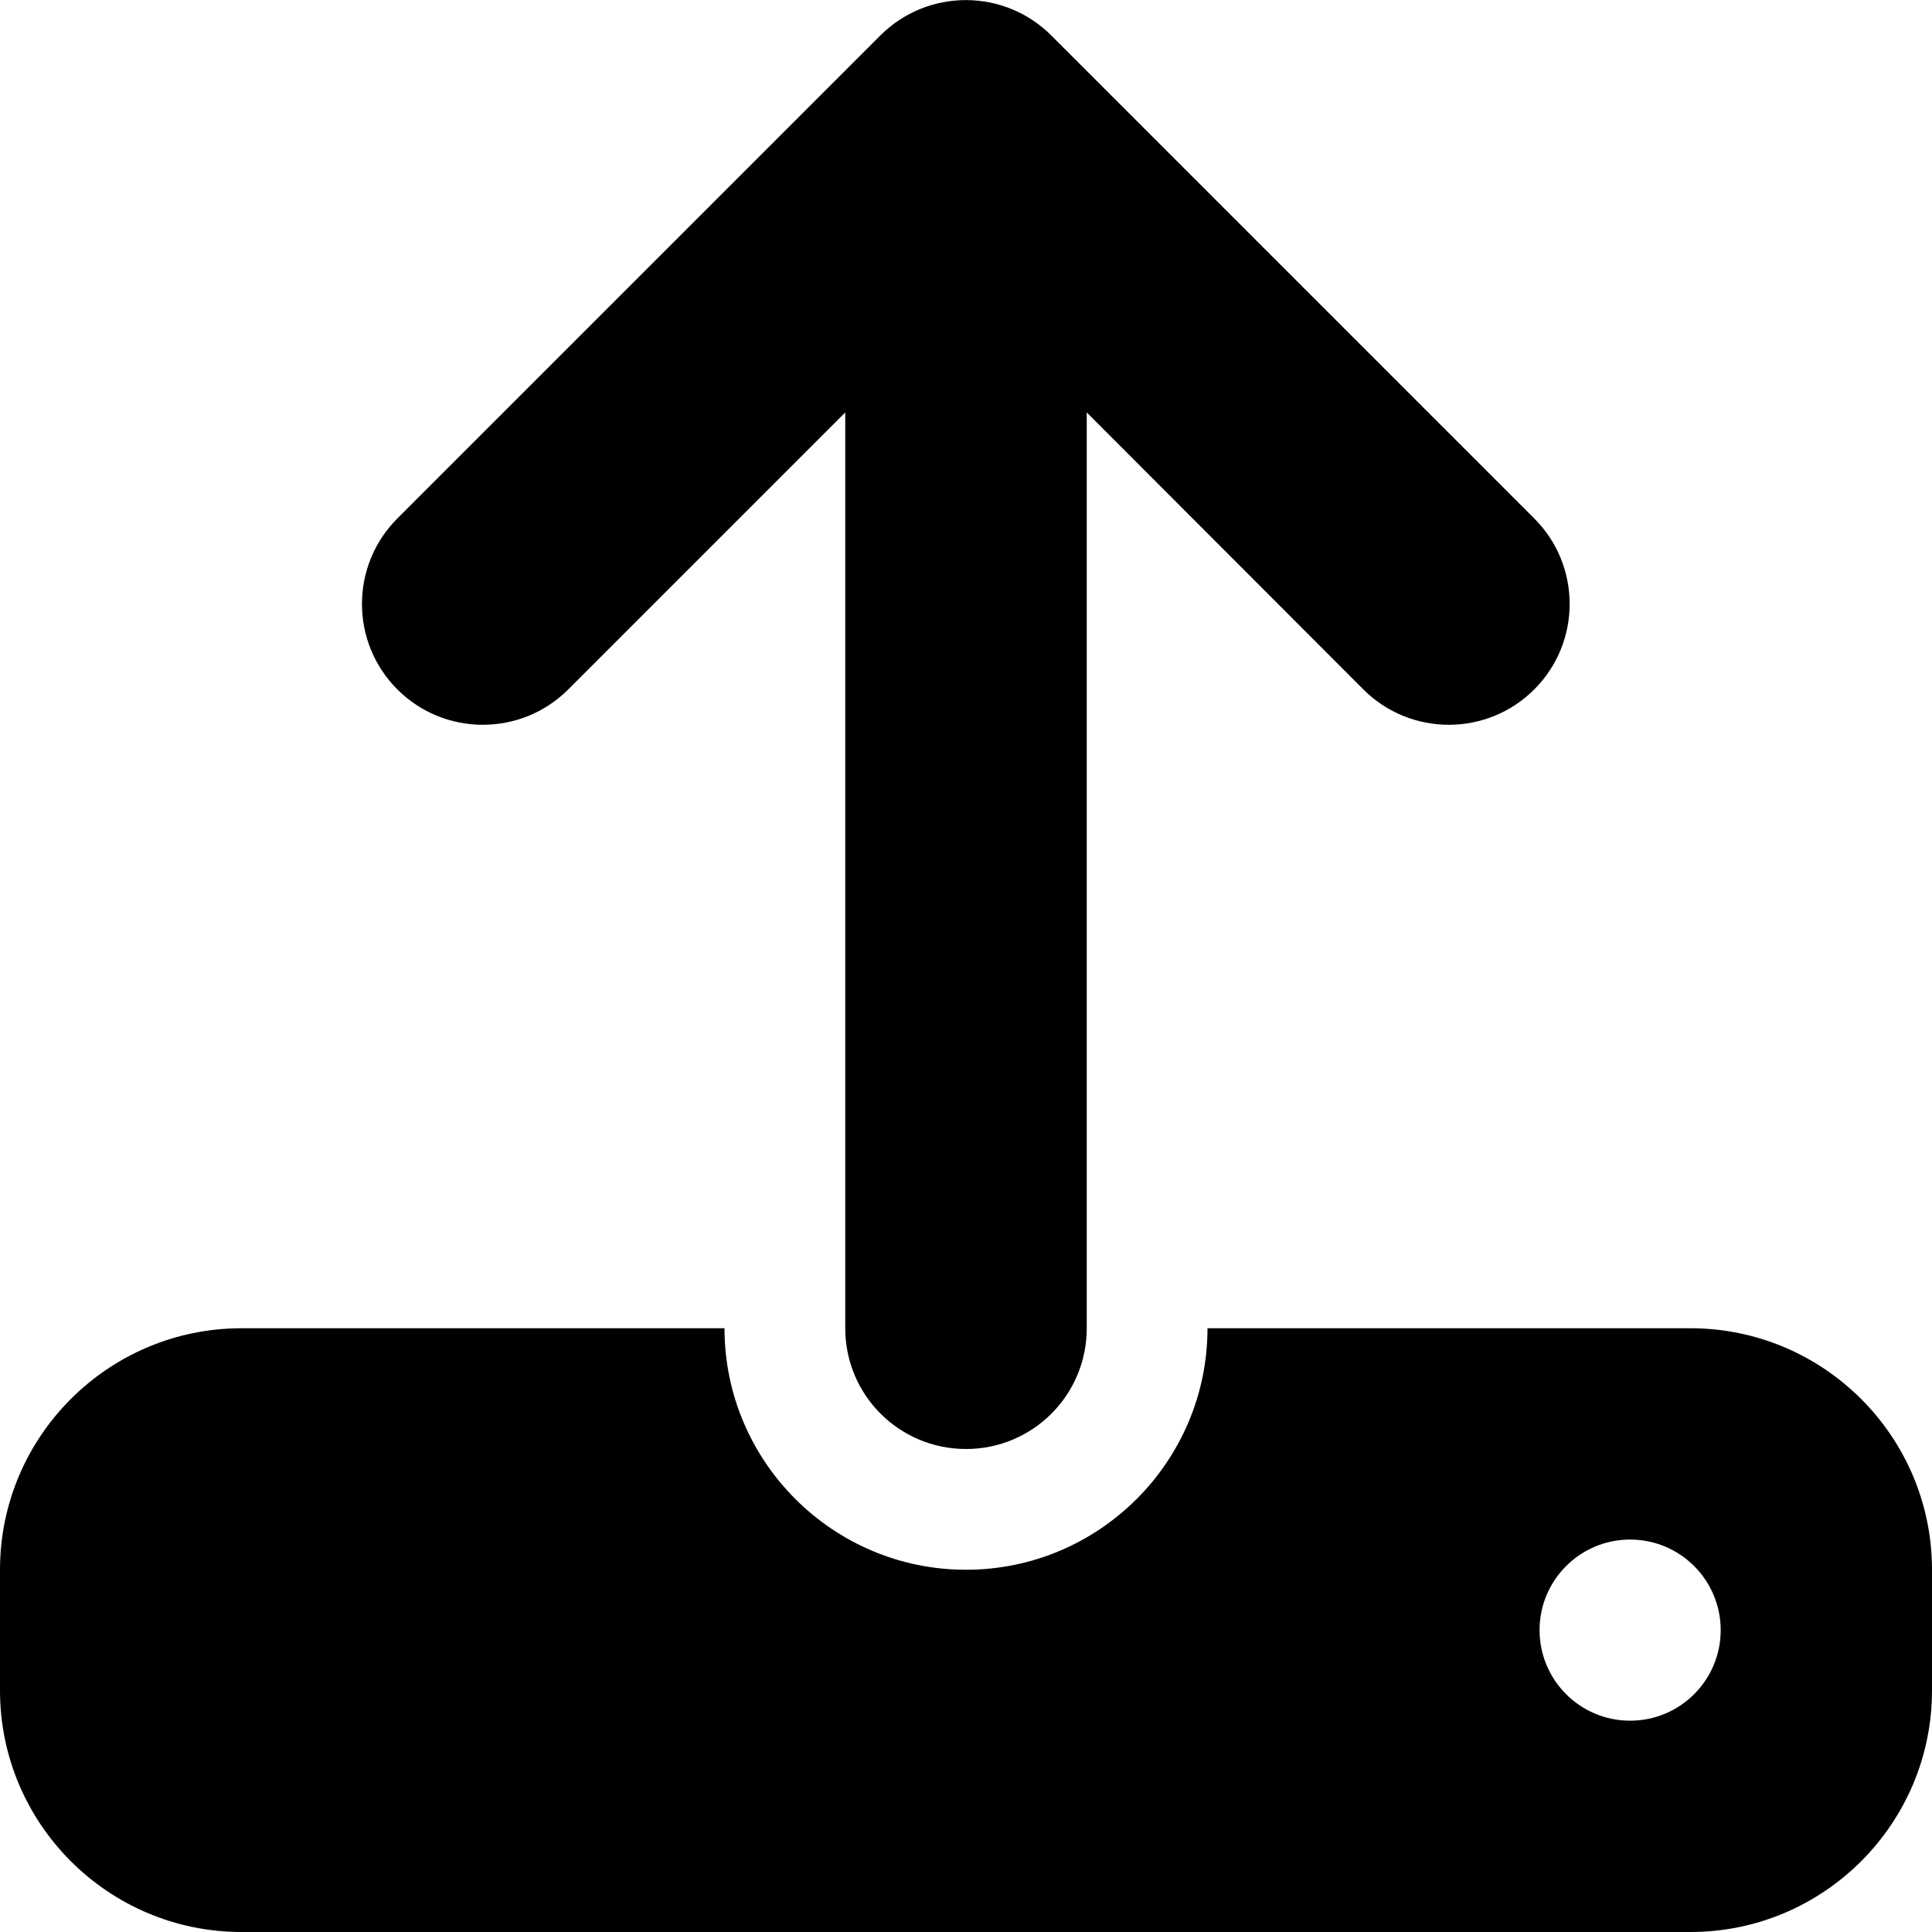
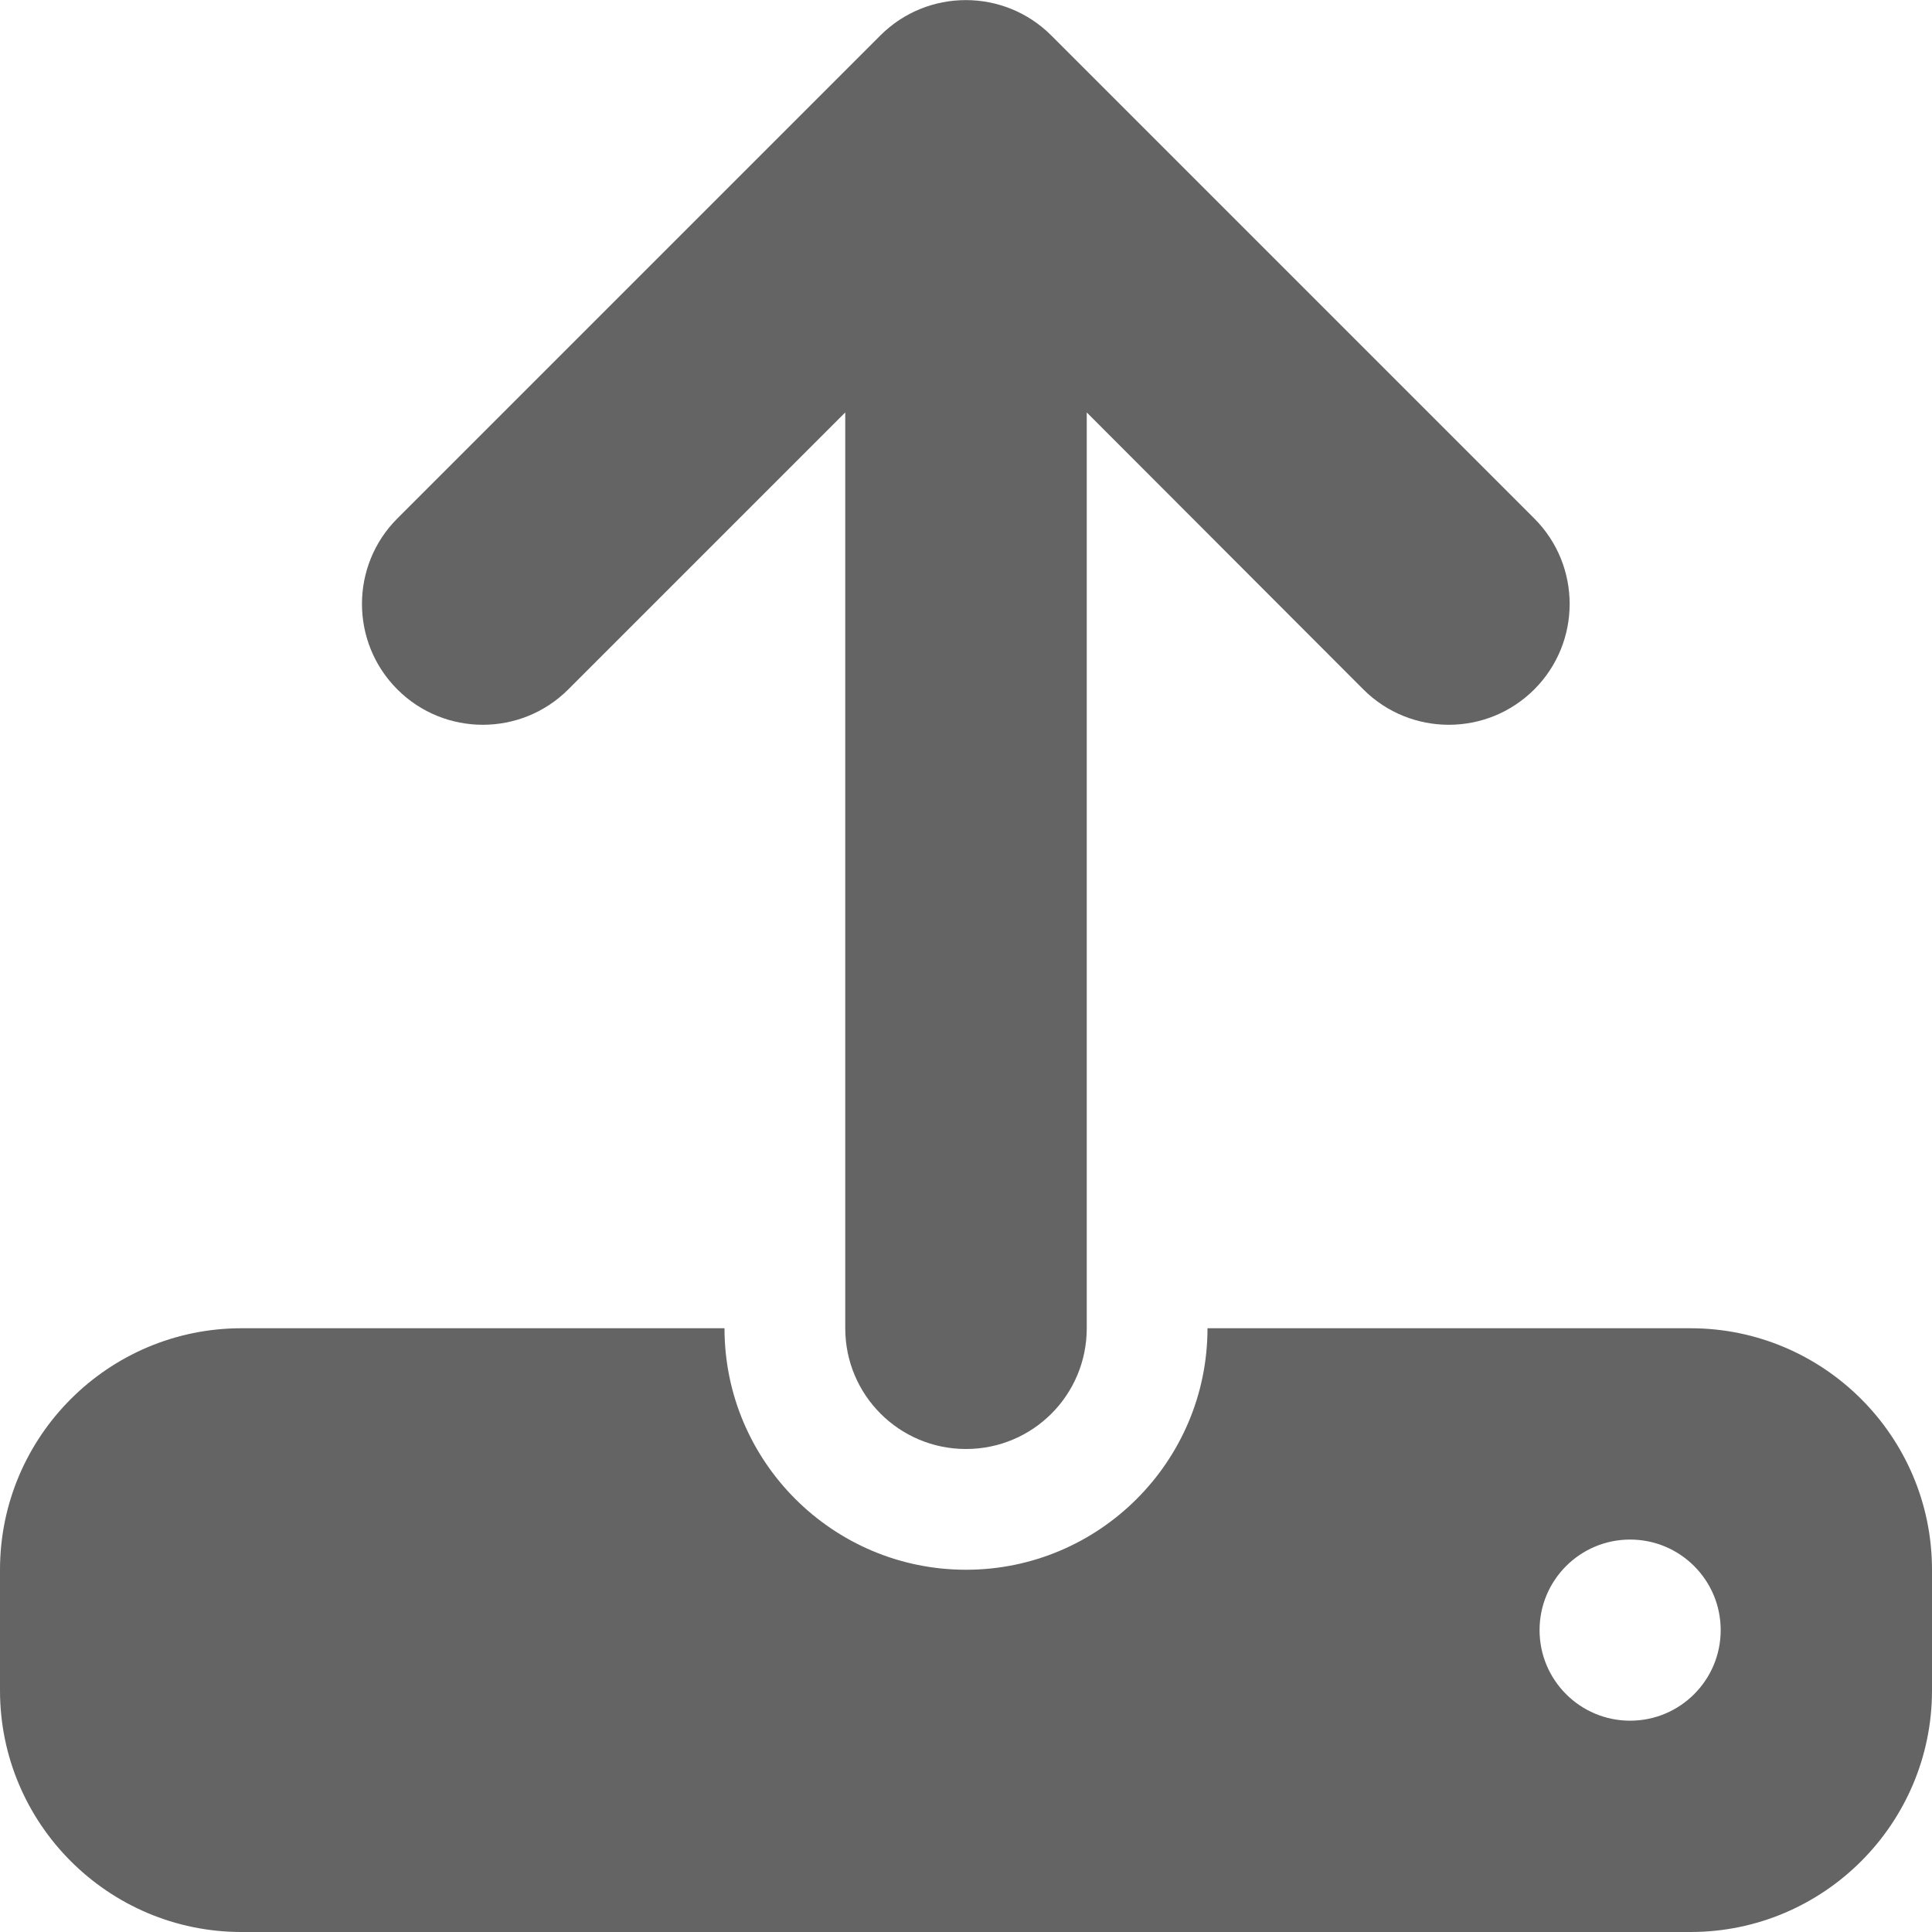
- <svg xmlns="http://www.w3.org/2000/svg" viewBox="0 0 512 512">
-   <path d="M288 109.3V352c0 17.7-14.3 32-32 32s-32-14.3-32-32V109.3l-73.4 73.4c-12.5 12.5-32.8 12.5-45.3 0s-12.5-32.8 0-45.3l128-128c12.5-12.5 32.8-12.5 45.3 0l128 128c12.5 12.5 12.5 32.8 0 45.3s-32.8 12.5-45.3 0L288 109.3zM64 352H192c0 35.3 28.7 64 64 64s64-28.7 64-64H448c35.3 0 64 28.7 64 64v32c0 35.3-28.7 64-64 64H64c-35.3 0-64-28.7-64-64V416c0-35.3 28.7-64 64-64zM432 456a24 24 0 1 0 0-48 24 24 0 1 0 0 48z" />
+ <svg xmlns="http://www.w3.org/2000/svg" viewBox="0 0 512 512" version="1.1" id="svg1">
+   <defs id="defs1" />
+   <path d="M288 109.3V352c0 17.7-14.3 32-32 32s-32-14.3-32-32V109.3l-73.4 73.4c-12.5 12.5-32.8 12.5-45.3 0s-12.5-32.8 0-45.3l128-128c12.5-12.5 32.8-12.5 45.3 0l128 128c12.5 12.5 12.5 32.8 0 45.3s-32.8 12.5-45.3 0L288 109.3zM64 352H192c0 35.3 28.7 64 64 64s64-28.7 64-64H448c35.3 0 64 28.7 64 64v32c0 35.3-28.7 64-64 64H64c-35.3 0-64-28.7-64-64V416c0-35.3 28.7-64 64-64zM432 456a24 24 0 1 0 0-48 24 24 0 1 0 0 48z" id="path1" style="fill:#646464;fill-opacity:1" />
</svg>
